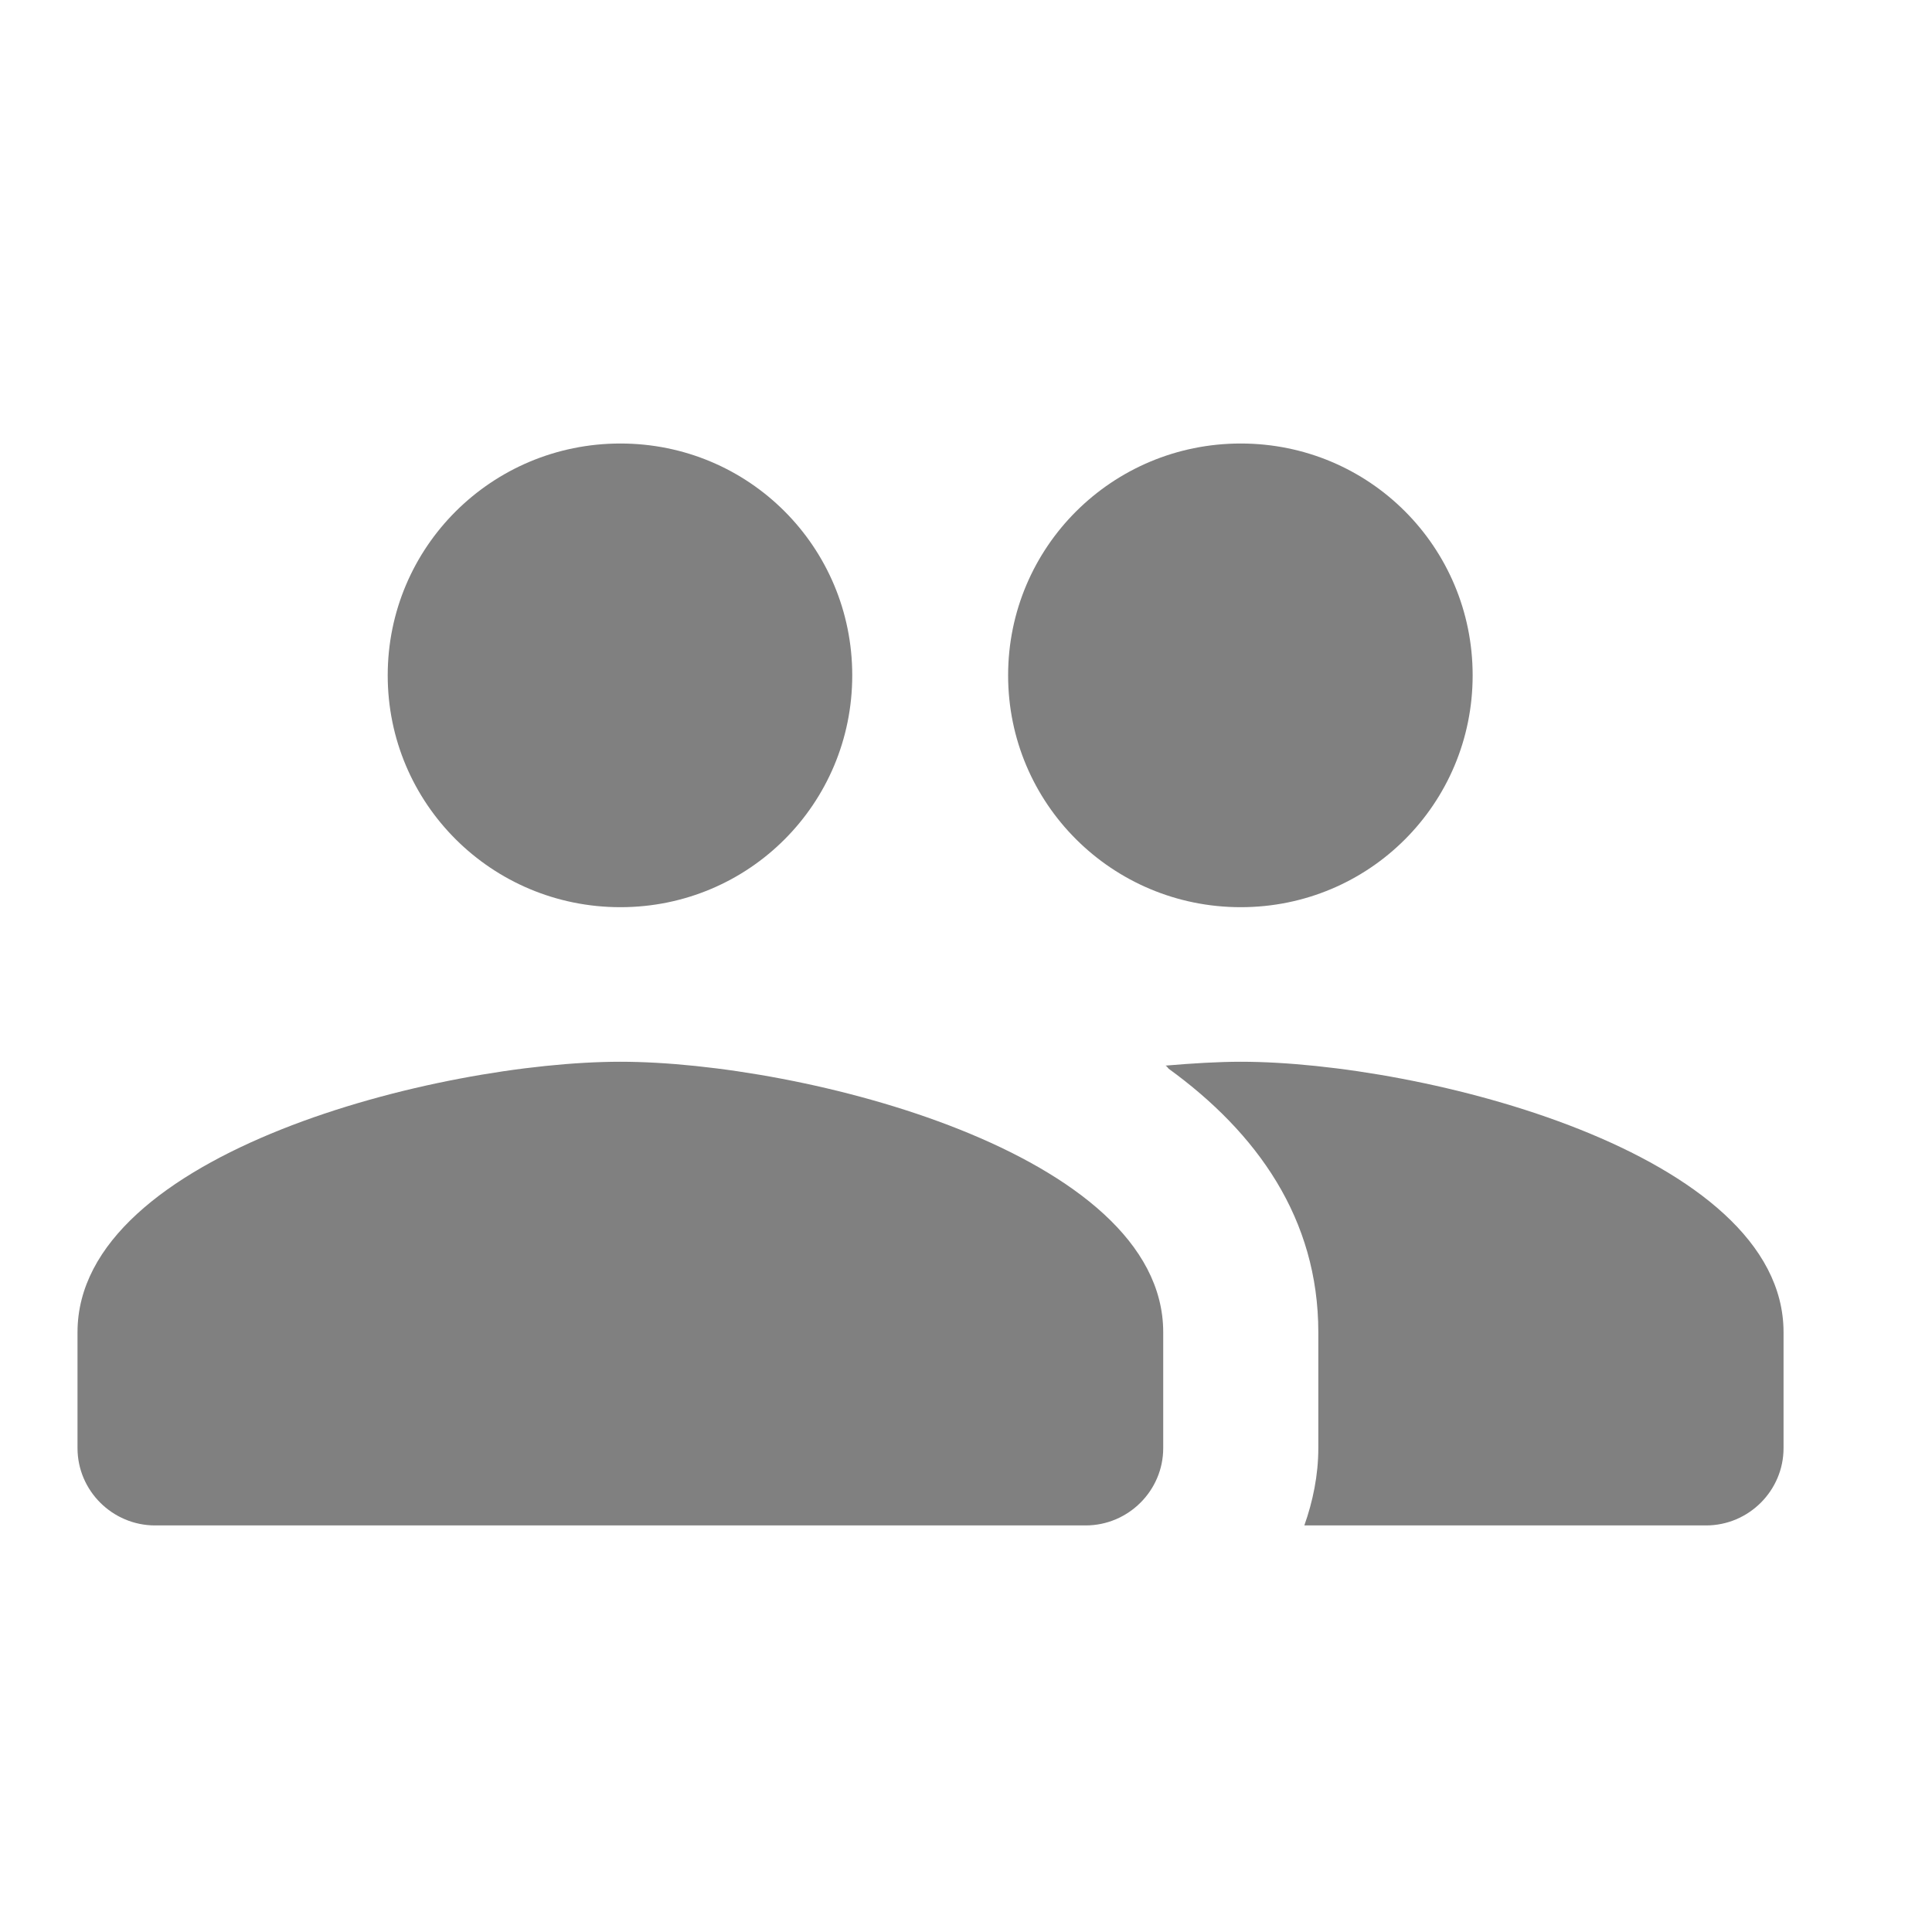
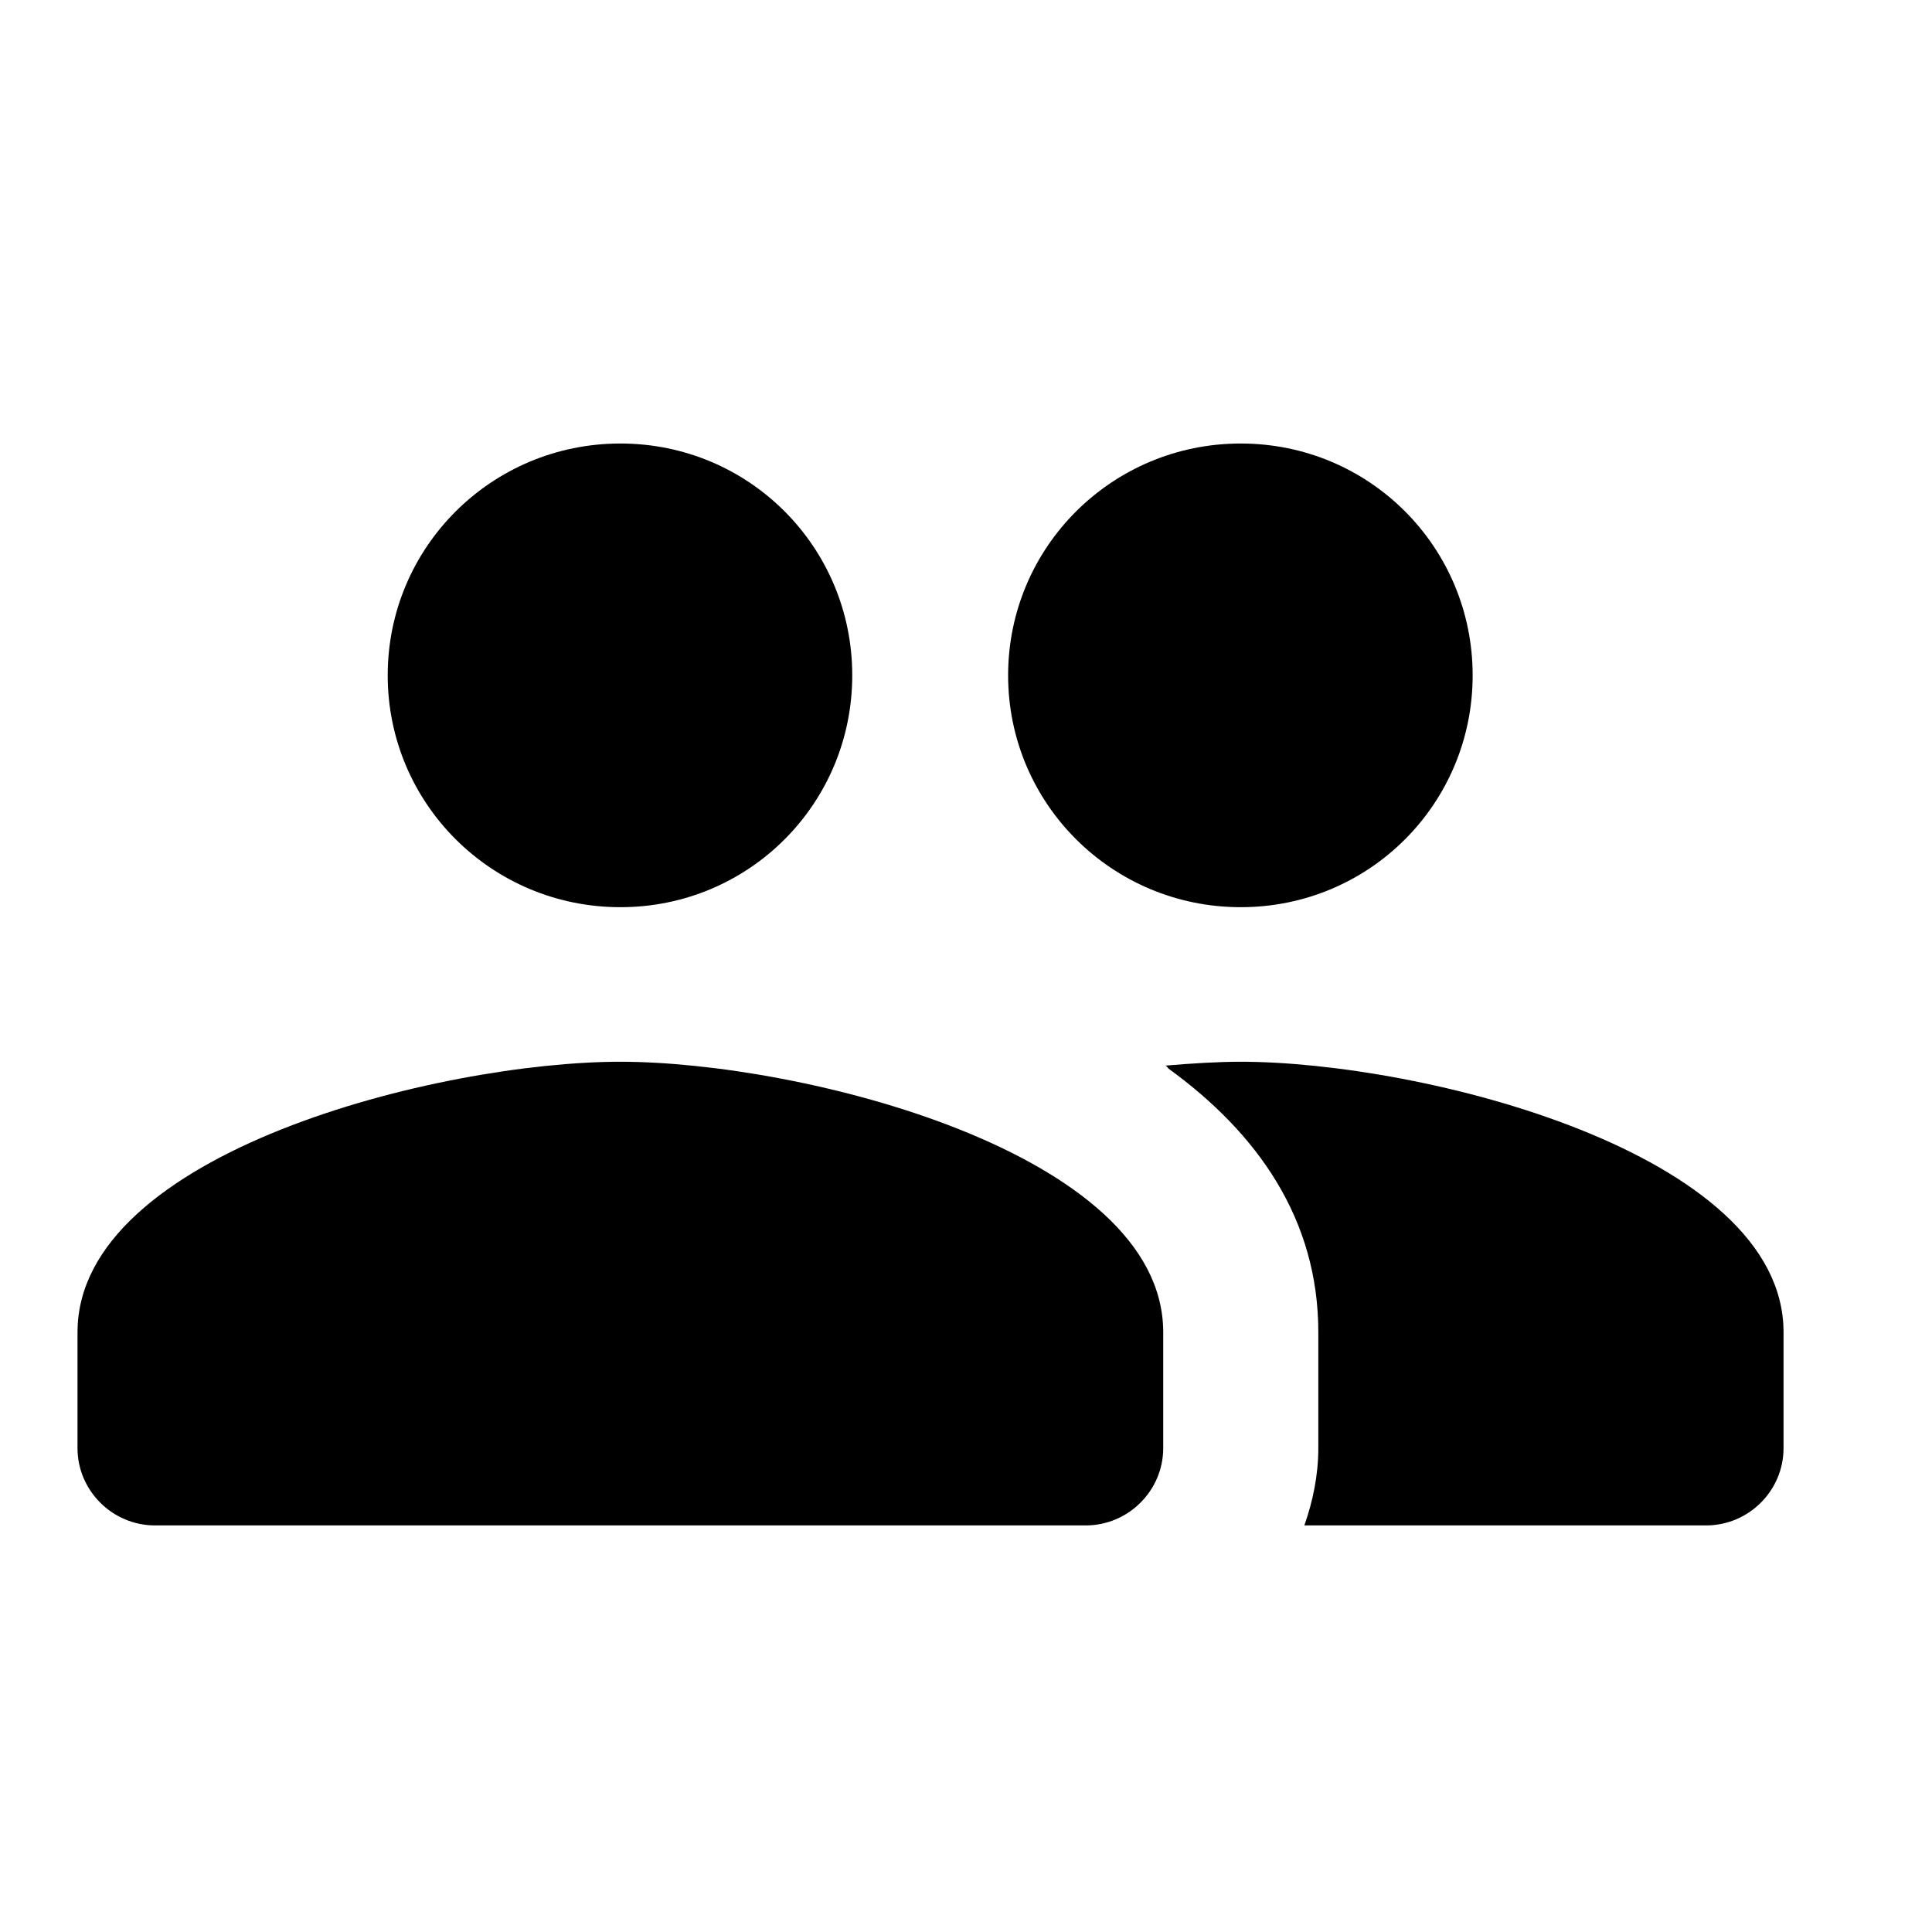
- <svg xmlns="http://www.w3.org/2000/svg" width="25" height="25" viewBox="0 0 25 25" fill="none">
-   <path fill-rule="evenodd" clip-rule="evenodd" d="M11.028 8.739C11.028 10.399 9.693 11.739 8.028 11.739C6.362 11.739 5.017 10.399 5.017 8.739C5.017 7.079 6.362 5.739 8.028 5.739C9.693 5.739 11.028 7.079 11.028 8.739ZM19.056 8.739C19.056 10.399 17.721 11.739 16.055 11.739C14.39 11.739 13.045 10.399 13.045 8.739C13.045 7.079 14.39 5.739 16.055 5.739C17.721 5.739 19.056 7.079 19.056 8.739ZM8.028 13.739C5.69 13.739 1.003 14.909 1.003 17.239V18.739C1.003 19.289 1.455 19.739 2.007 19.739H14.048C14.6 19.739 15.052 19.289 15.052 18.739V17.239C15.052 14.909 10.366 13.739 8.028 13.739ZM15.082 13.789C15.433 13.759 15.764 13.739 16.055 13.739C18.393 13.739 23.079 14.909 23.079 17.239V18.739C23.079 19.289 22.628 19.739 22.076 19.739H16.878C16.988 19.429 17.059 19.089 17.059 18.739V17.239C17.059 15.769 16.266 14.659 15.122 13.829C15.119 13.826 15.116 13.822 15.113 13.818C15.105 13.808 15.096 13.796 15.082 13.789Z" fill="#808080" />
+ <svg xmlns="http://www.w3.org/2000/svg" viewBox="0 0 25 25">
+   <path fill-rule="evenodd" clip-rule="evenodd" d="M11.028 8.739C11.028 10.399 9.693 11.739 8.028 11.739C6.362 11.739 5.017 10.399 5.017 8.739C5.017 7.079 6.362 5.739 8.028 5.739C9.693 5.739 11.028 7.079 11.028 8.739ZM19.056 8.739C19.056 10.399 17.721 11.739 16.055 11.739C14.39 11.739 13.045 10.399 13.045 8.739C13.045 7.079 14.39 5.739 16.055 5.739C17.721 5.739 19.056 7.079 19.056 8.739ZM8.028 13.739C5.69 13.739 1.003 14.909 1.003 17.239V18.739C1.003 19.289 1.455 19.739 2.007 19.739H14.048C14.6 19.739 15.052 19.289 15.052 18.739V17.239C15.052 14.909 10.366 13.739 8.028 13.739ZM15.082 13.789C15.433 13.759 15.764 13.739 16.055 13.739C18.393 13.739 23.079 14.909 23.079 17.239V18.739C23.079 19.289 22.628 19.739 22.076 19.739H16.878C16.988 19.429 17.059 19.089 17.059 18.739V17.239C17.059 15.769 16.266 14.659 15.122 13.829C15.119 13.826 15.116 13.822 15.113 13.818C15.105 13.808 15.096 13.796 15.082 13.789Z" />
</svg>
